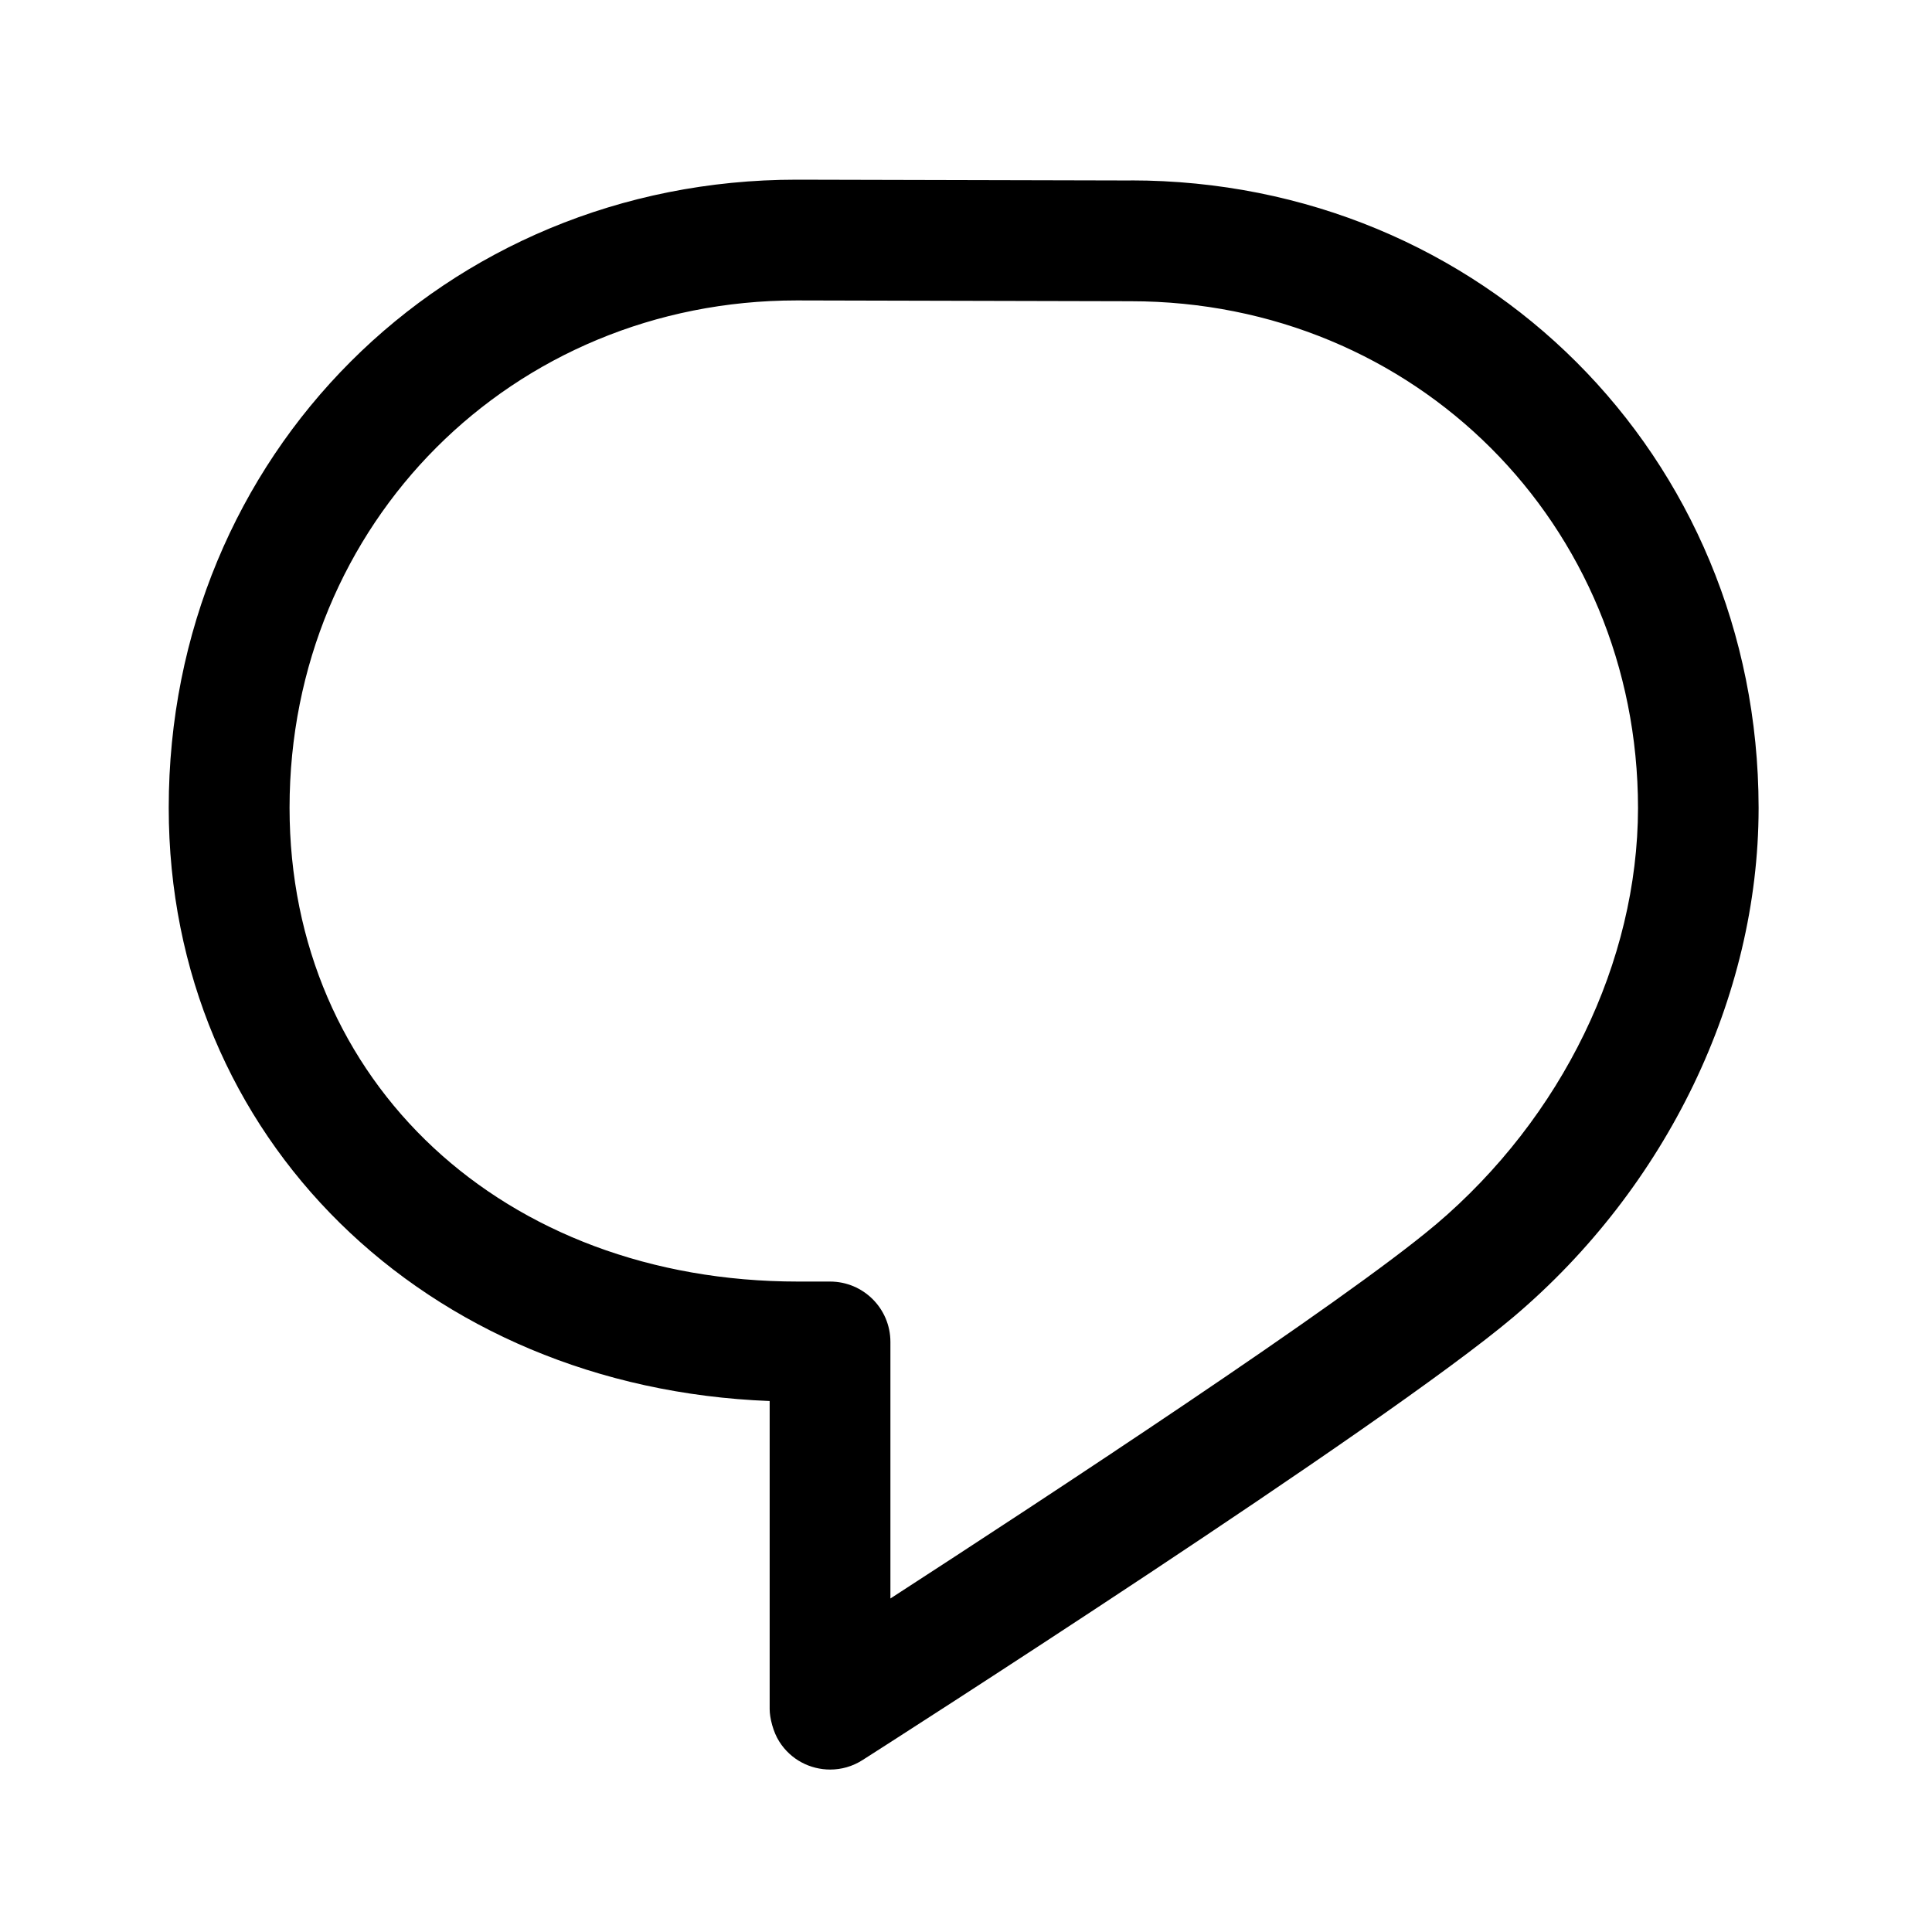
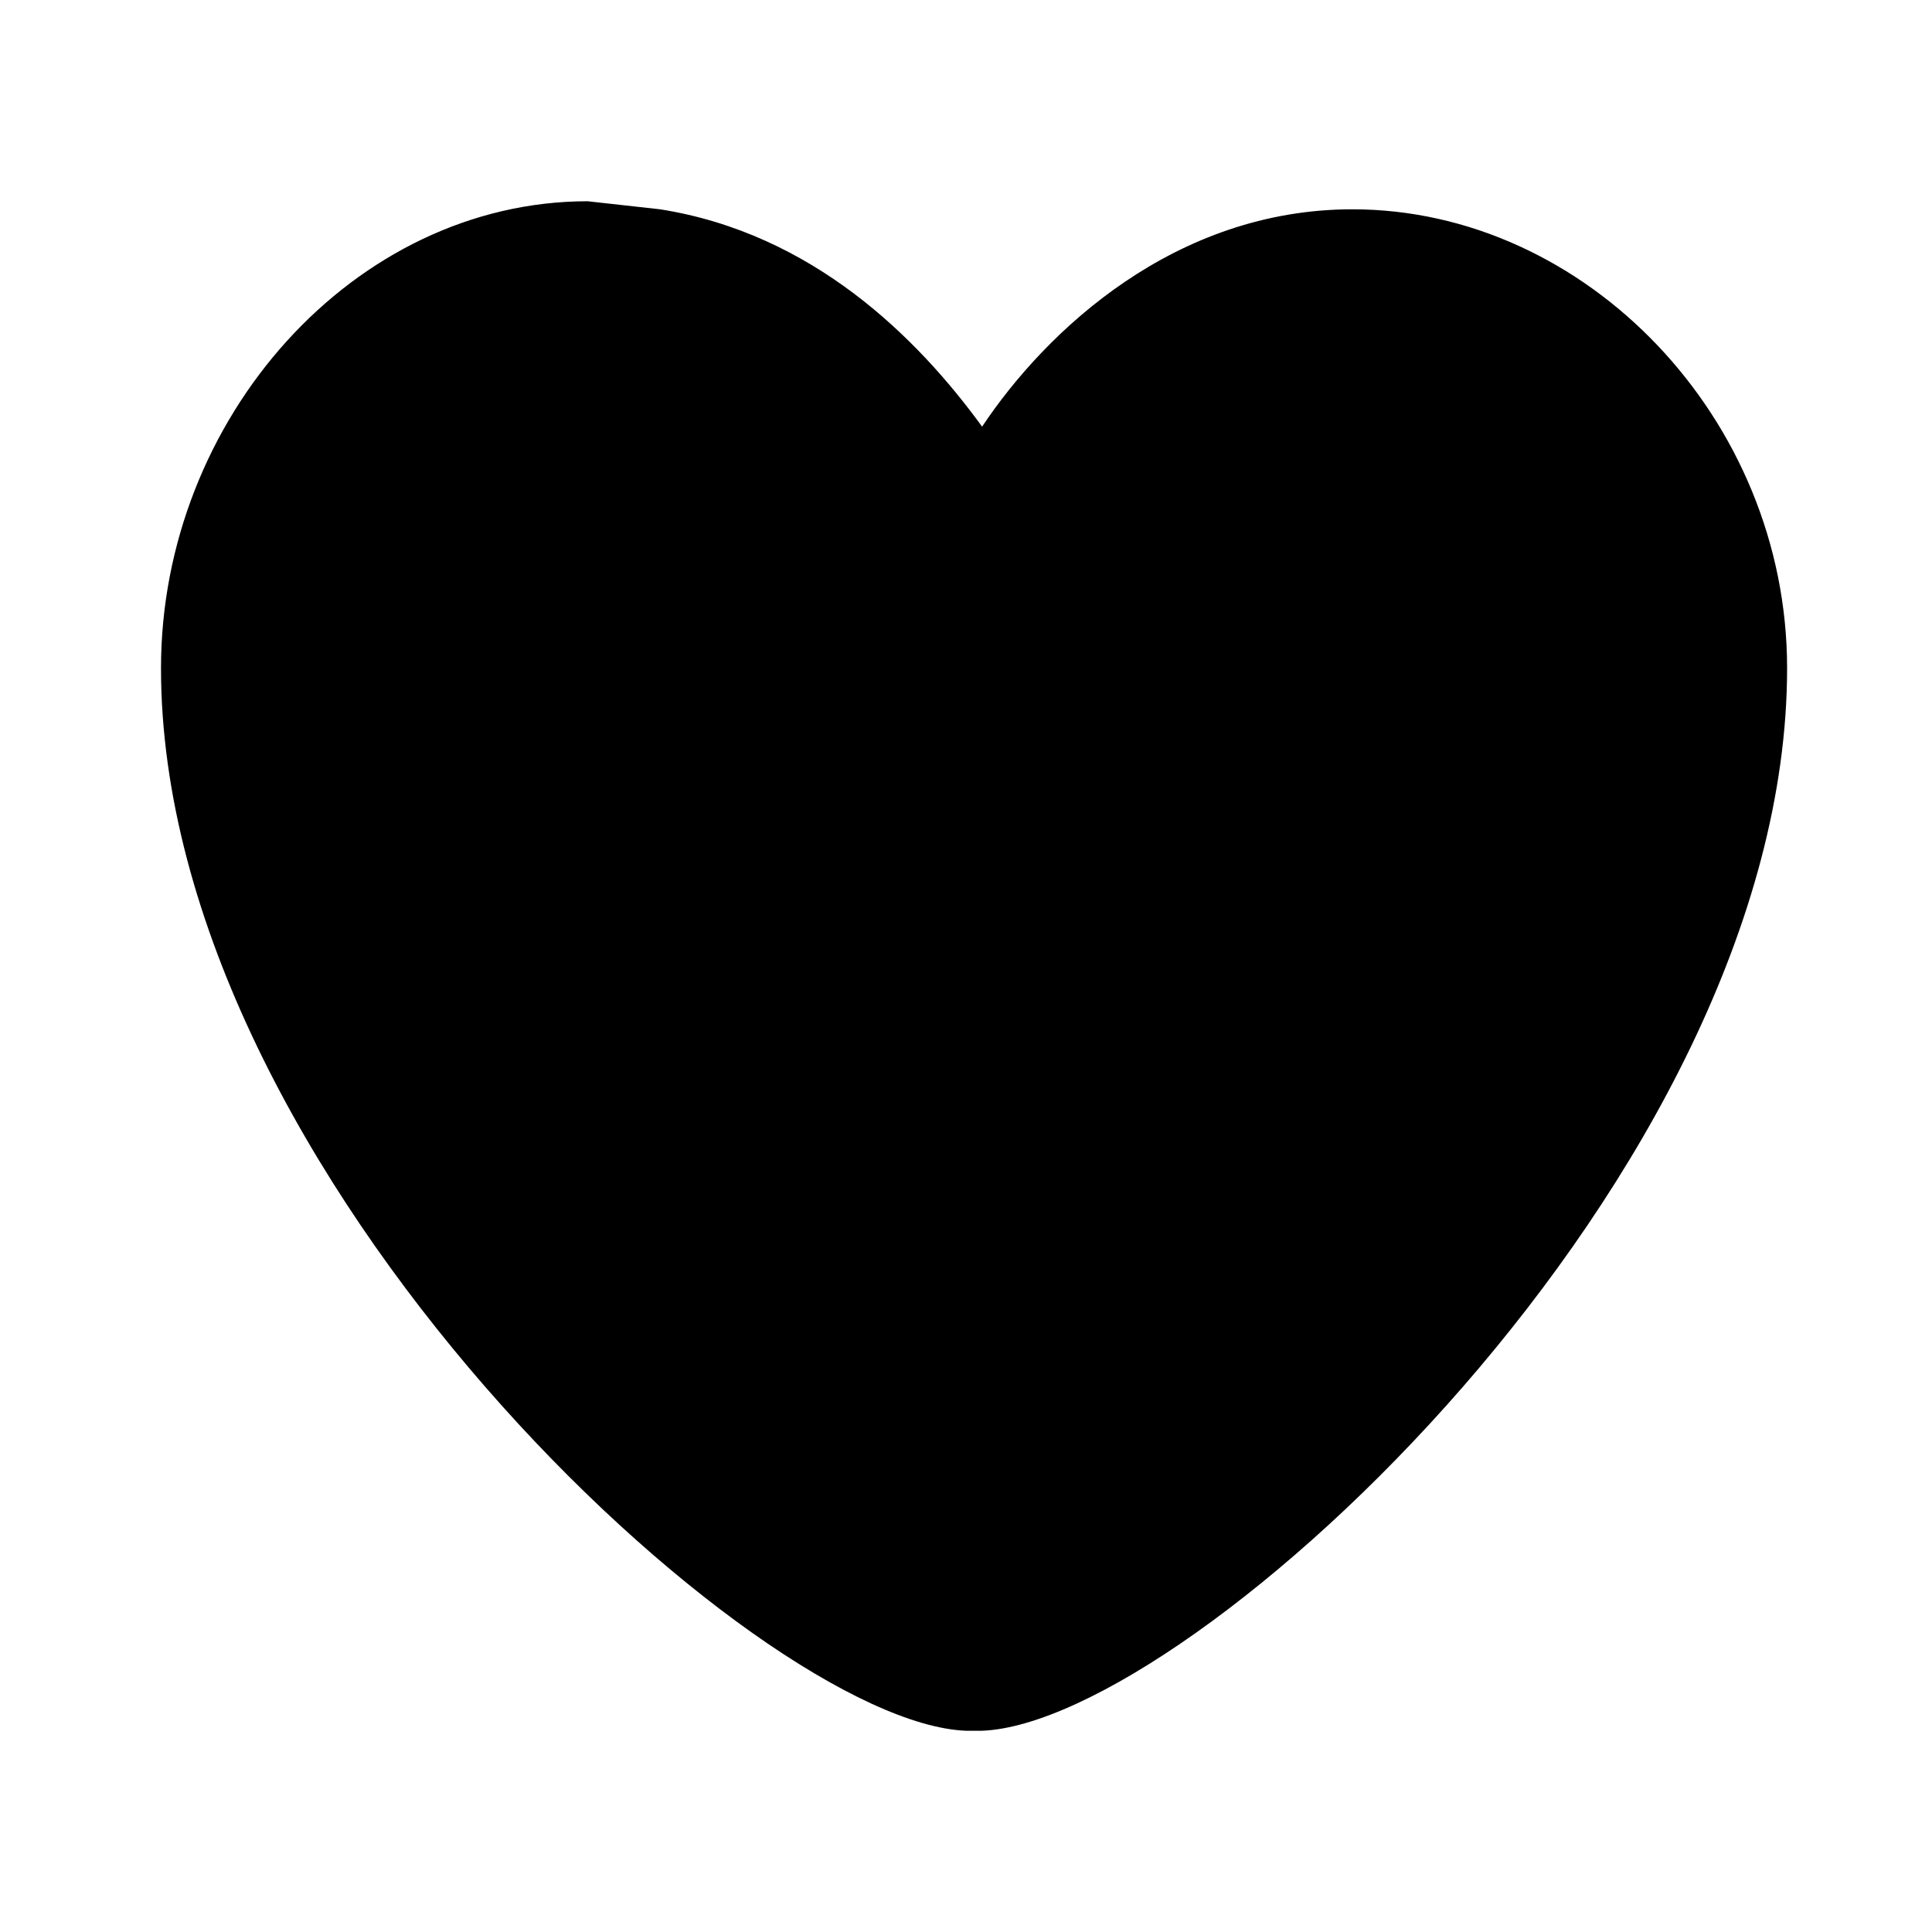
- <svg xmlns="http://www.w3.org/2000/svg" viewBox="0 0 24 24" aria-hidden="true" class="r-4qtqp9 r-yyyyoo r-1xvli5t r-dnmrzs r-bnwqim r-1plcrui r-lrvibr r-1hdv0qi">
+ <svg xmlns="http://www.w3.org/2000/svg" version="1.1" id="Calque_1" x="0px" y="0px" viewBox="0 0 24 24" style="enable-background:new 0 0 24 24;" xml:space="preserve">
  <g>
-     <path d="M14.046 2.242l-4.148-.01h-.002c-4.374 0-7.8 3.427-7.8 7.802 0 4.098 3.186 7.206 7.465 7.37v3.828c0 .108.044.286.12.403.142.225.384.347.632.347.138 0 .277-.038.402-.118.264-.168 6.473-4.14 8.088-5.506 1.902-1.61 3.04-3.97 3.043-6.312v-.017c-.006-4.367-3.43-7.787-7.8-7.788zm3.787 12.972c-1.134.96-4.862 3.405-6.772 4.643V16.67c0-.414-.335-.75-.75-.75h-.396c-3.66 0-6.318-2.476-6.318-5.886 0-3.534 2.768-6.302 6.3-6.302l4.147.01h.002c3.532 0 6.3 2.766 6.302 6.296-.003 1.91-.942 3.844-2.514 5.176z" />
+     <path d="M12,20.7c-2-0.1-9.3-6.3-9.3-12.4c0-2.7,2.2-5,4.6-5h0.3l0,0c2.6,0.2,4,2.8,4.3,3.4l0,0c0.3-0.6,1.9-3.4,4.6-3.4   c2.5,0,4.6,2.3,4.6,5C21.3,14.4,14,20.6,12,20.7L12,20.7L12,20.7z" />
+     <path d="M7.3,4L7.3,4c2.5,0,4,2.9,4,3c0.1,0.3,0.4,0.4,0.7,0.4s0.6-0.1,0.7-0.4c0,0,1.4-3,4-3c2.1,0,3.9,2,3.9,4.2   c0,5.7-7,11.6-8.5,11.7C10.5,19.9,3.5,14,3.5,8.3C3.5,6,5.3,4,7.3,4 M7.3,2.5C4.4,2.5,2,5.2,2,8.3c0,6.3,7.4,13.1,10,13.2l0.1,0   l0.1,0c2.6-0.1,10-6.9,10-13.2c0-3.1-2.5-5.7-5.4-5.7c-2.2,0-3.8,1.5-4.6,2.7c-0.8-1.1-2.1-2.4-4-2.7l0,0L7.3,2.5L7.3,2.5z" />
  </g>
</svg>
